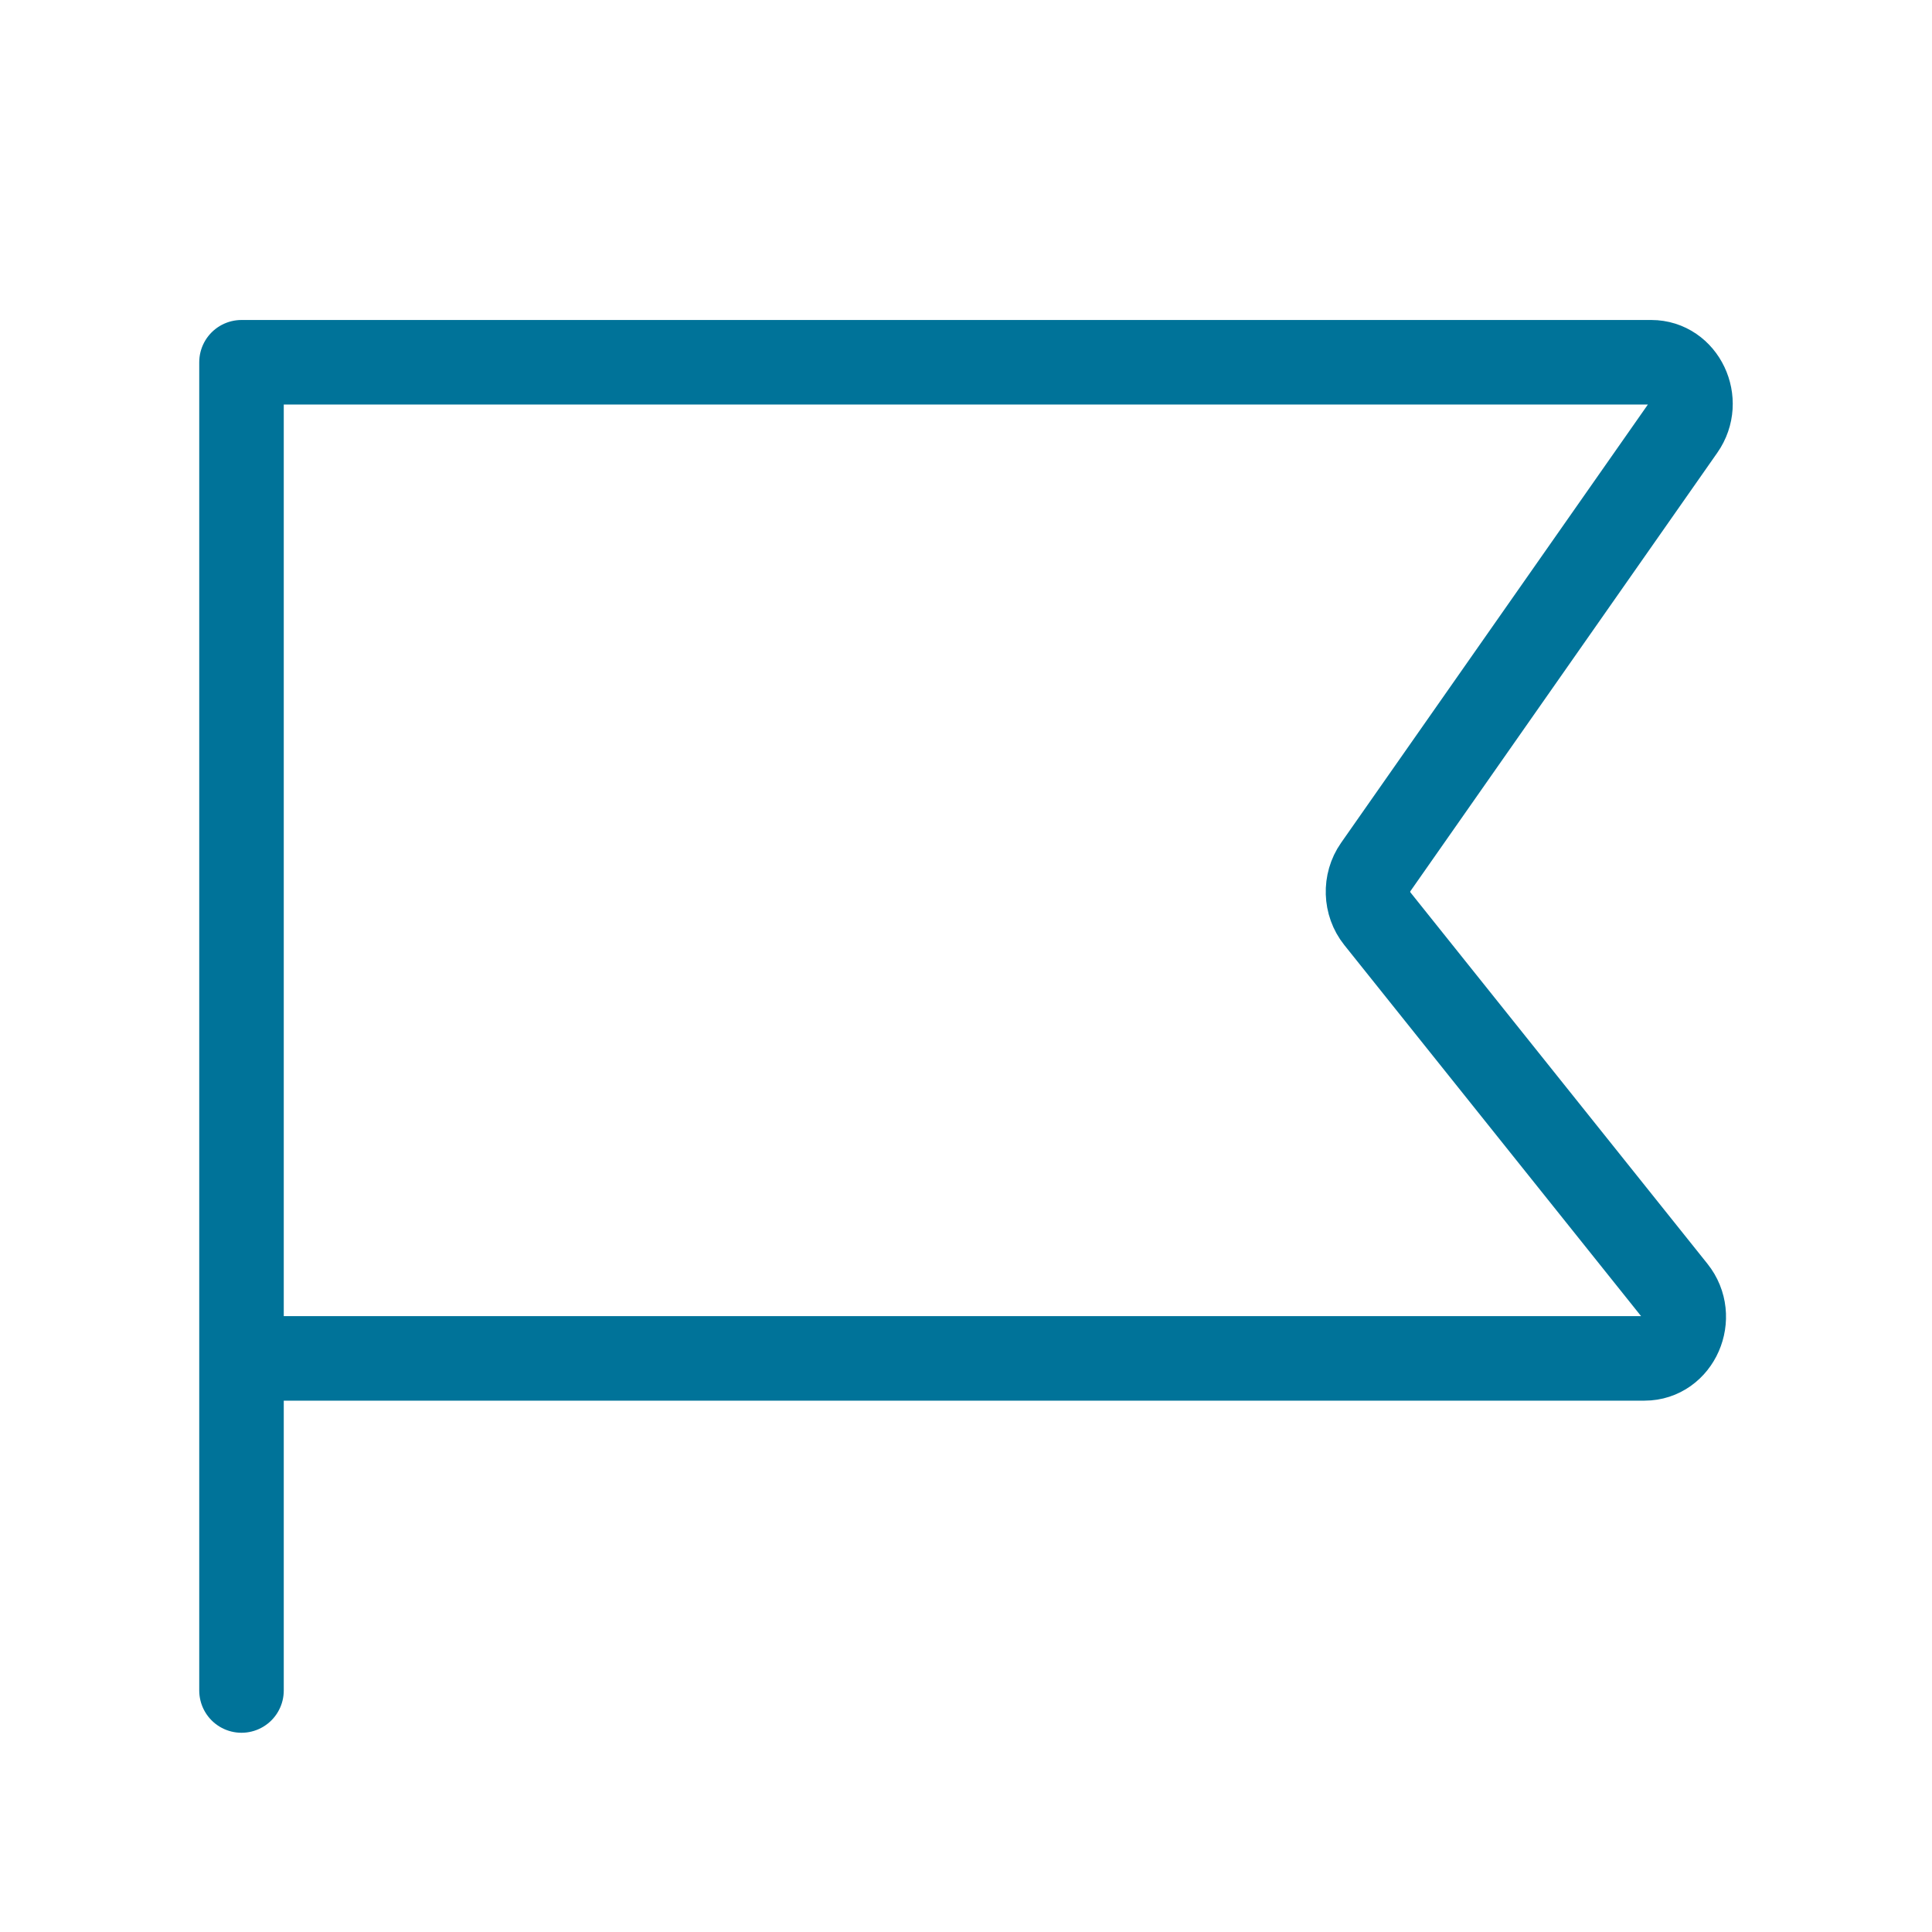
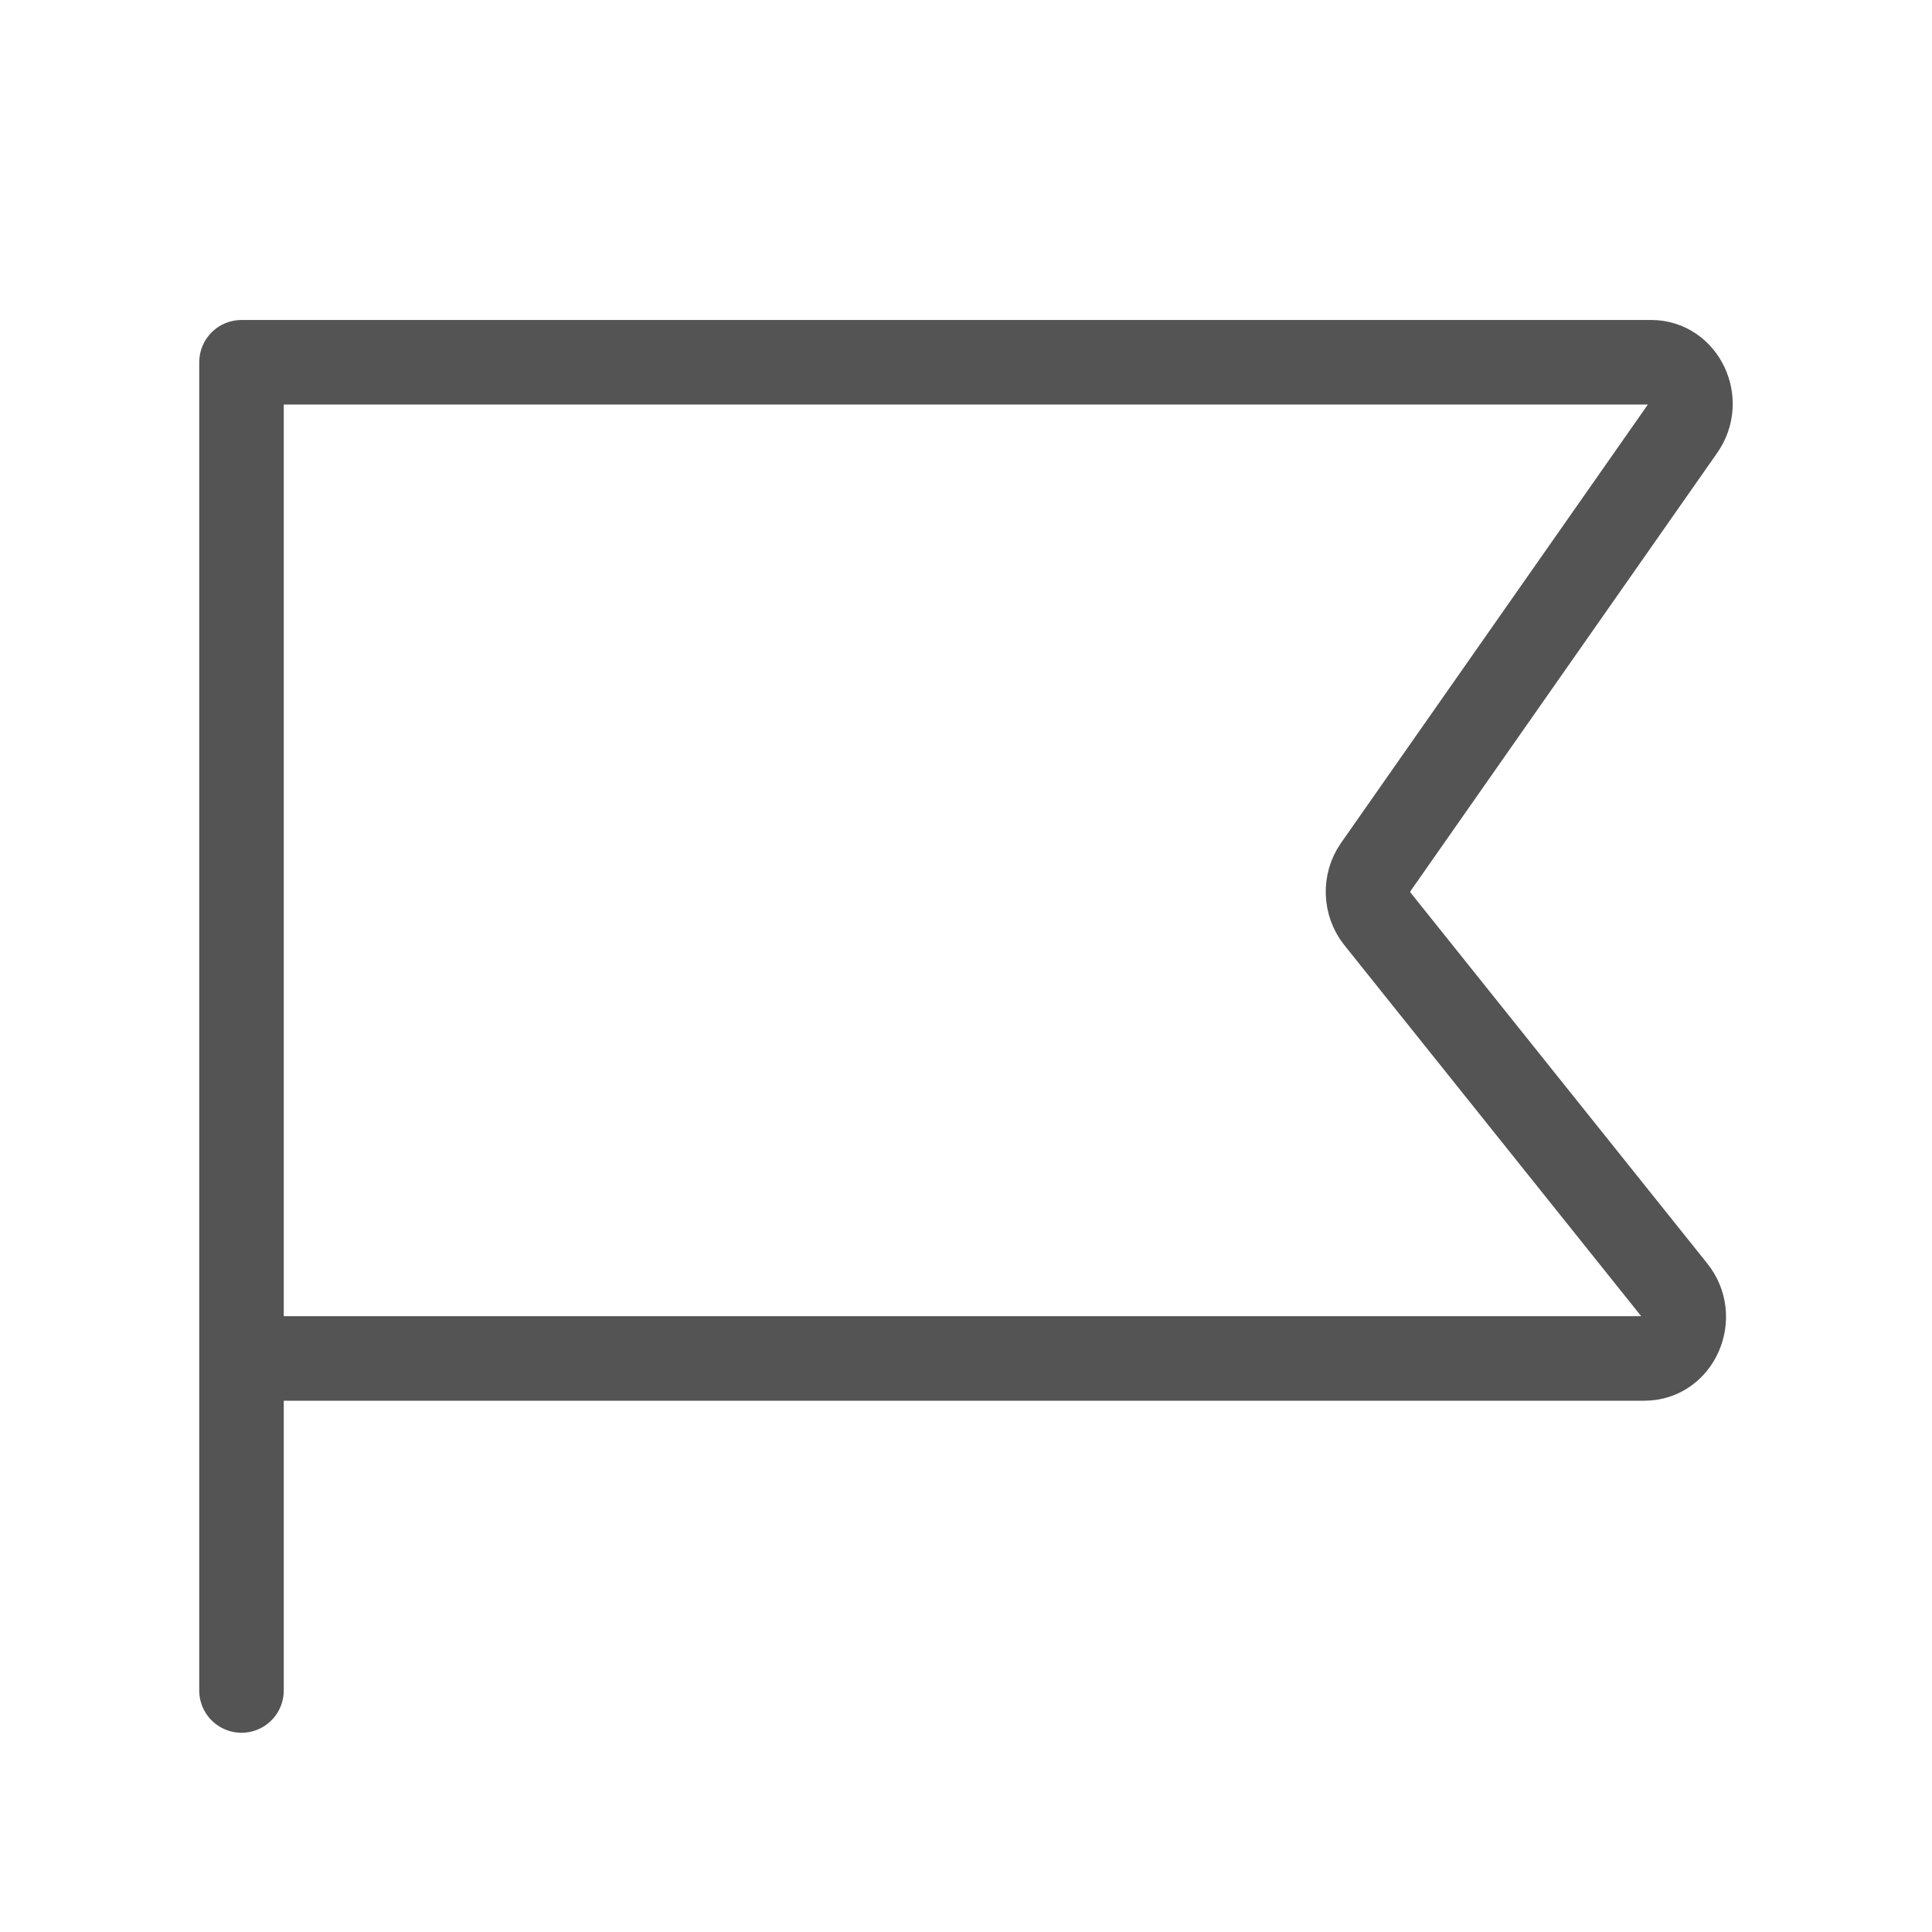
- <svg xmlns="http://www.w3.org/2000/svg" width="20" height="20" viewBox="0 0 20 20" fill="none">
-   <path d="M2.5 17.5V3.75H17.094C17.427 3.75 17.618 4.152 17.419 4.436L14.241 8.976C14.129 9.136 14.136 9.358 14.258 9.51L17.333 13.355C17.557 13.634 17.369 14.062 17.024 14.062H2.5" stroke="#007399" stroke-width="0.875" stroke-linecap="round" stroke-linejoin="round" />
+ <svg xmlns="http://www.w3.org/2000/svg" width="16" height="16" viewBox="0 0 16 16" fill="none">
+   <path d="M2 14V3H13.675C13.942 3 14.094 3.322 13.935 3.549L11.393 7.181C11.303 7.309 11.309 7.486 11.406 7.608L13.867 10.684C14.045 10.907 13.896 11.25 13.62 11.25H2" stroke="#545454" stroke-width="0.7" stroke-linecap="round" stroke-linejoin="round" />
</svg>
